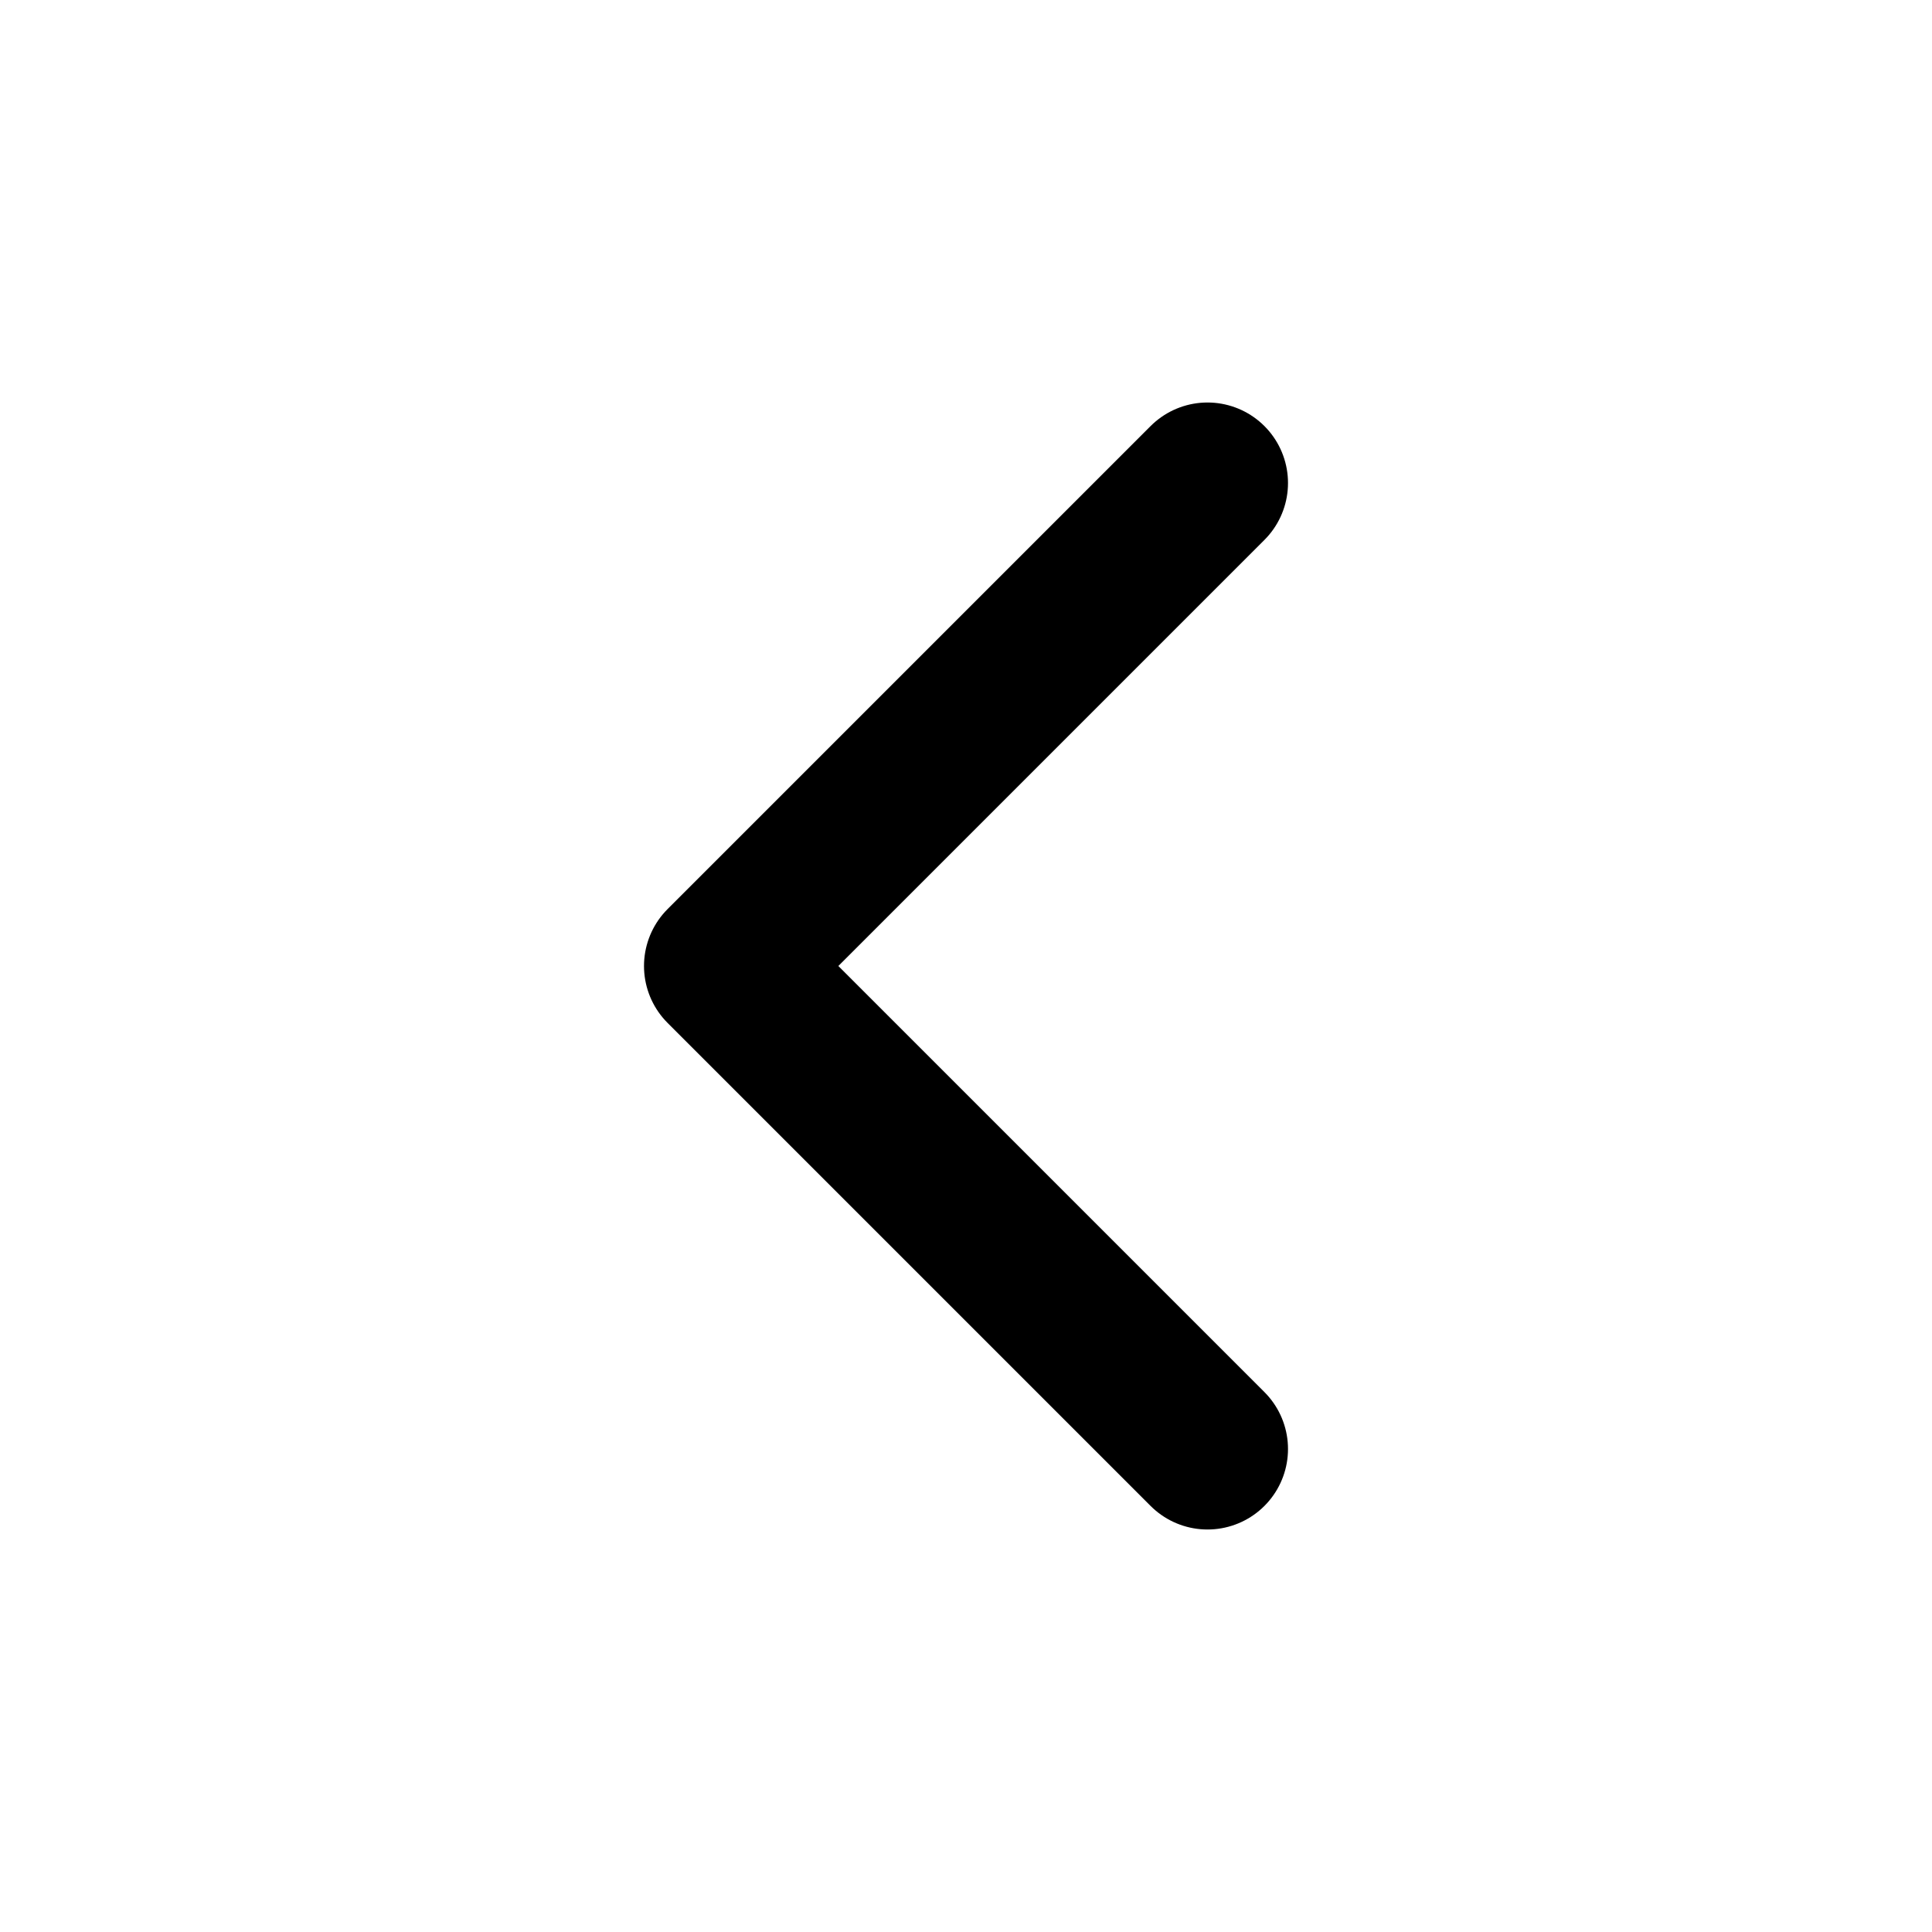
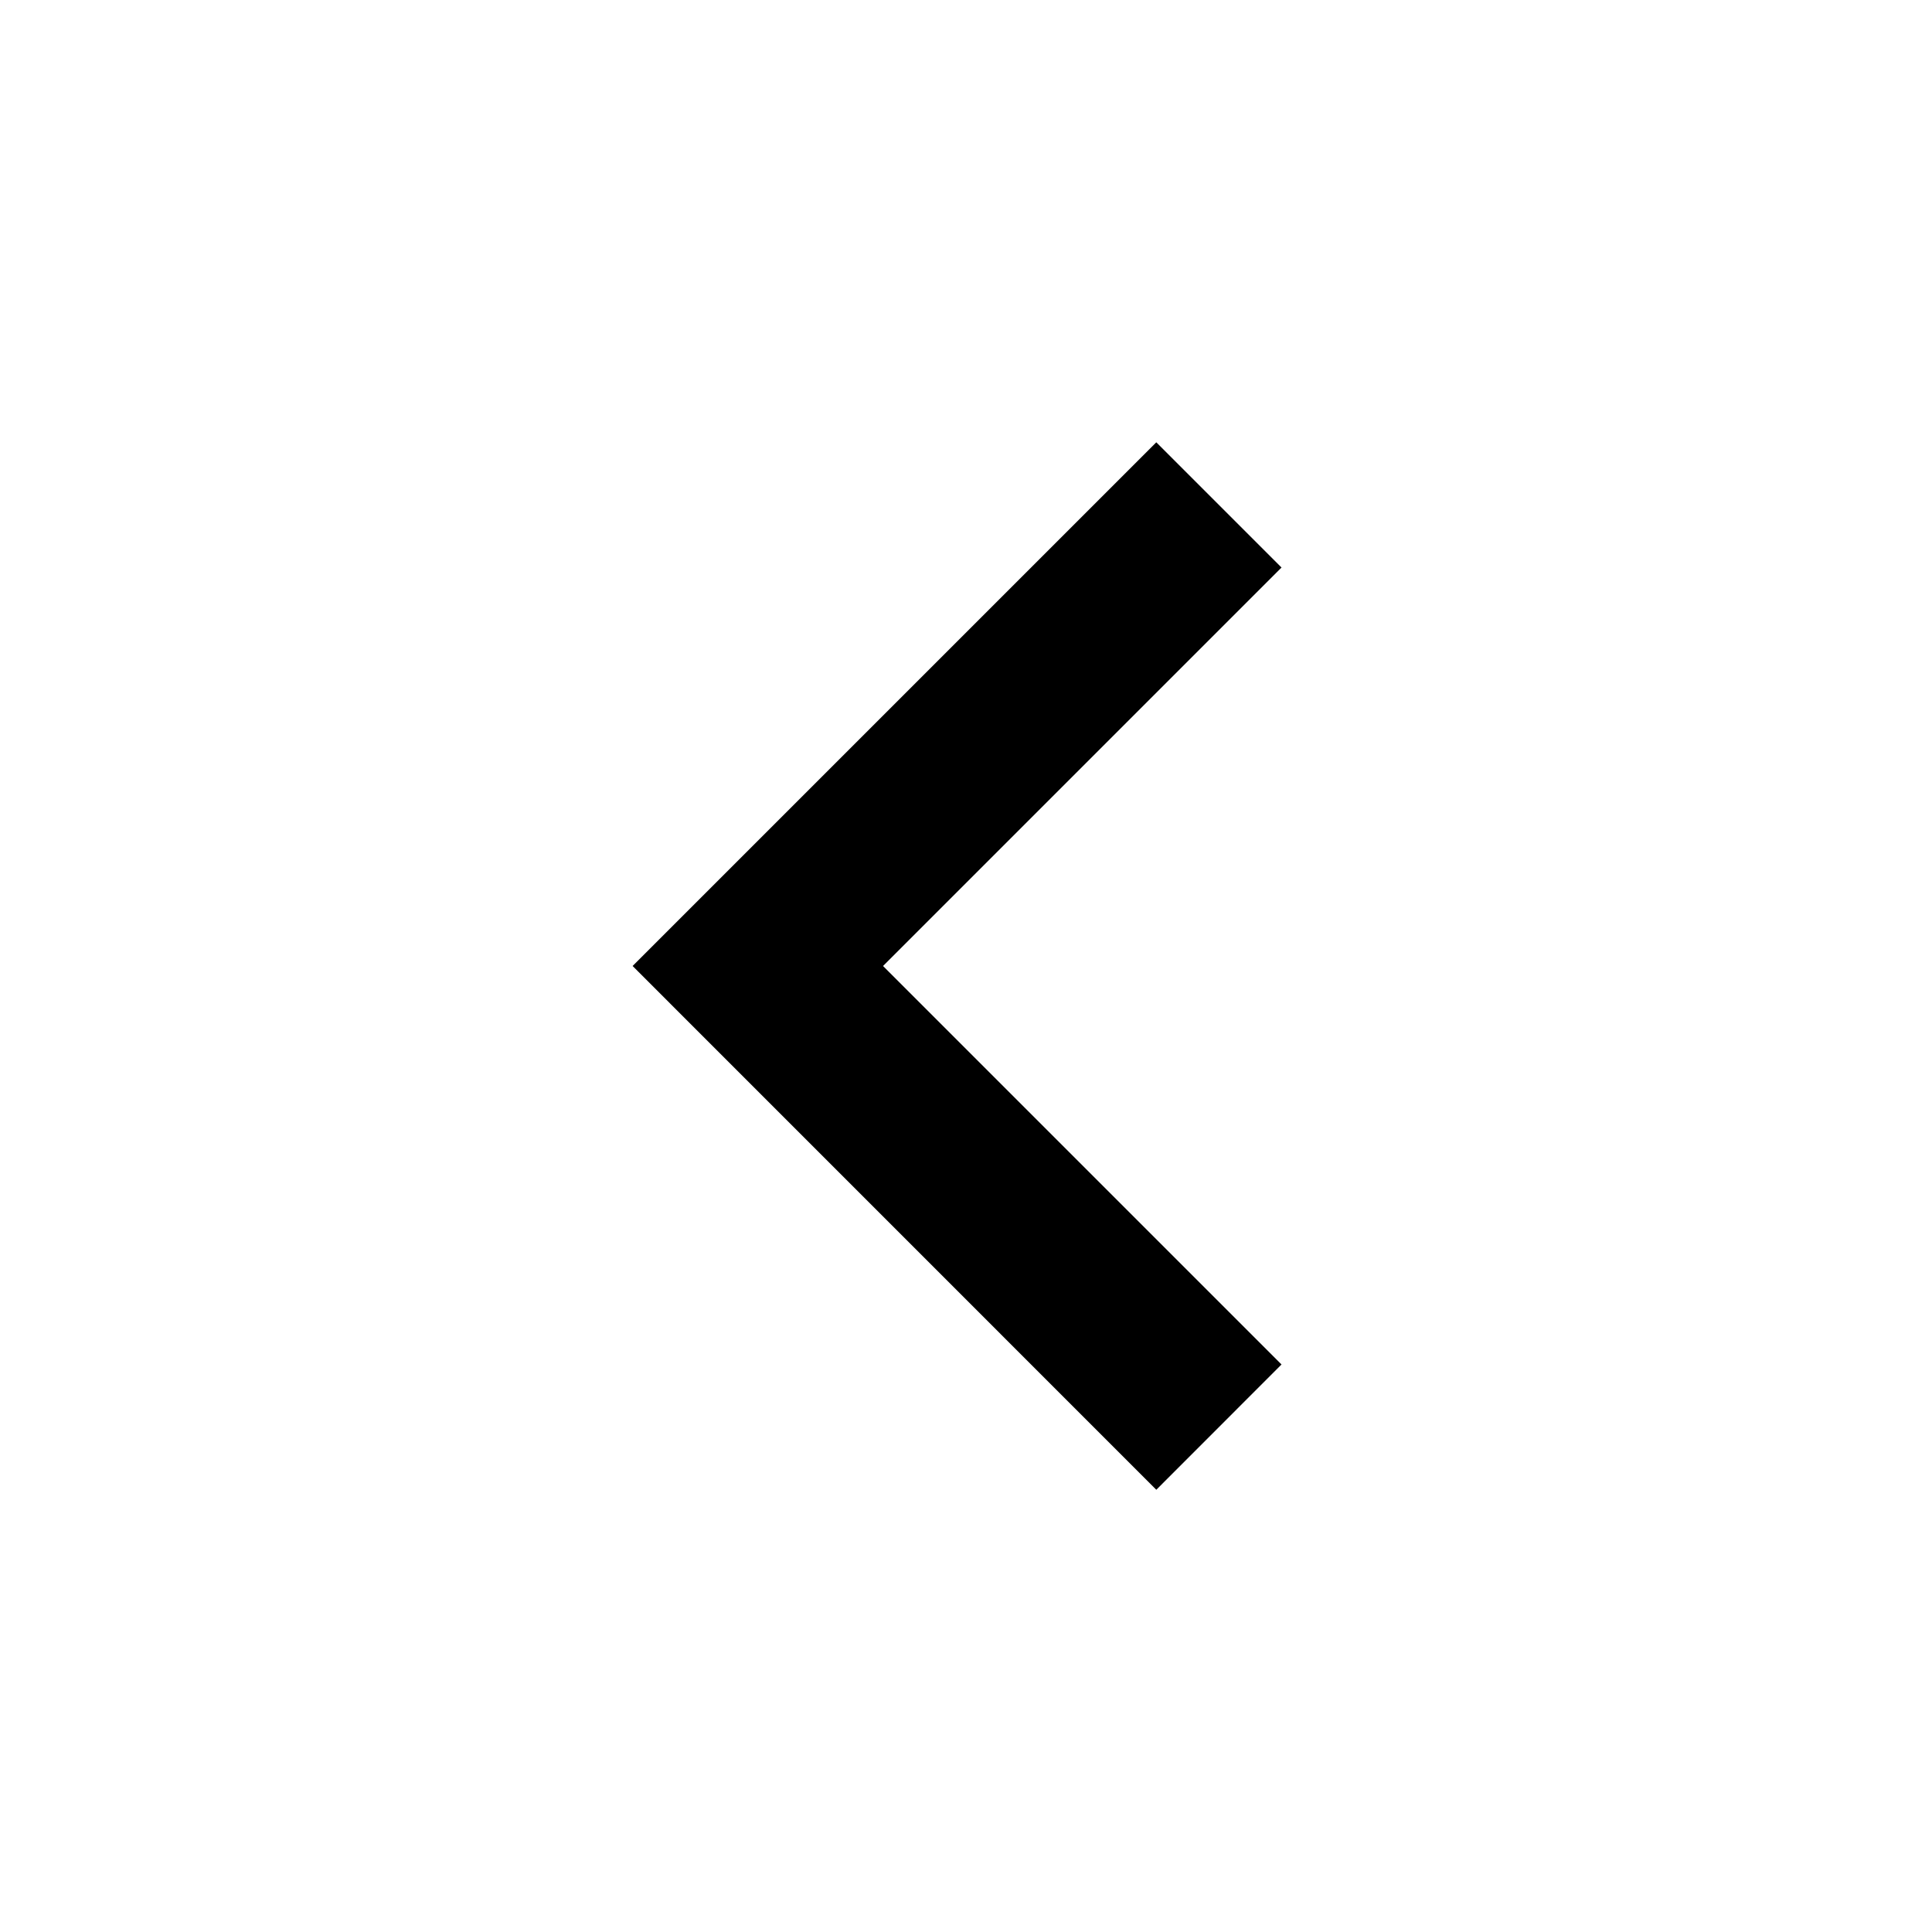
- <svg xmlns="http://www.w3.org/2000/svg" width="24" height="24" viewBox="0 0 24 24" fill="none" stroke="currentColor" stroke-width="2" stroke-linecap="round" stroke-linejoin="round" class="icon icon-tabler icons-tabler-outline icon-tabler-chevron-left">
-   <path stroke="none" d="M0 0h24v24H0z" fill="none" />
-   <path d="M15 6l-6 6l6 6" />
+ <svg xmlns="http://www.w3.org/2000/svg" width="24px" height="24px" viewBox="0 0 24 24">
+   <path fill="currentColor" d="m10.828 12l4.95 4.95l-1.414 1.415L8 12l6.364-6.364l1.414 1.414z" stroke-width="0.2" stroke="currentColor" />
</svg>
